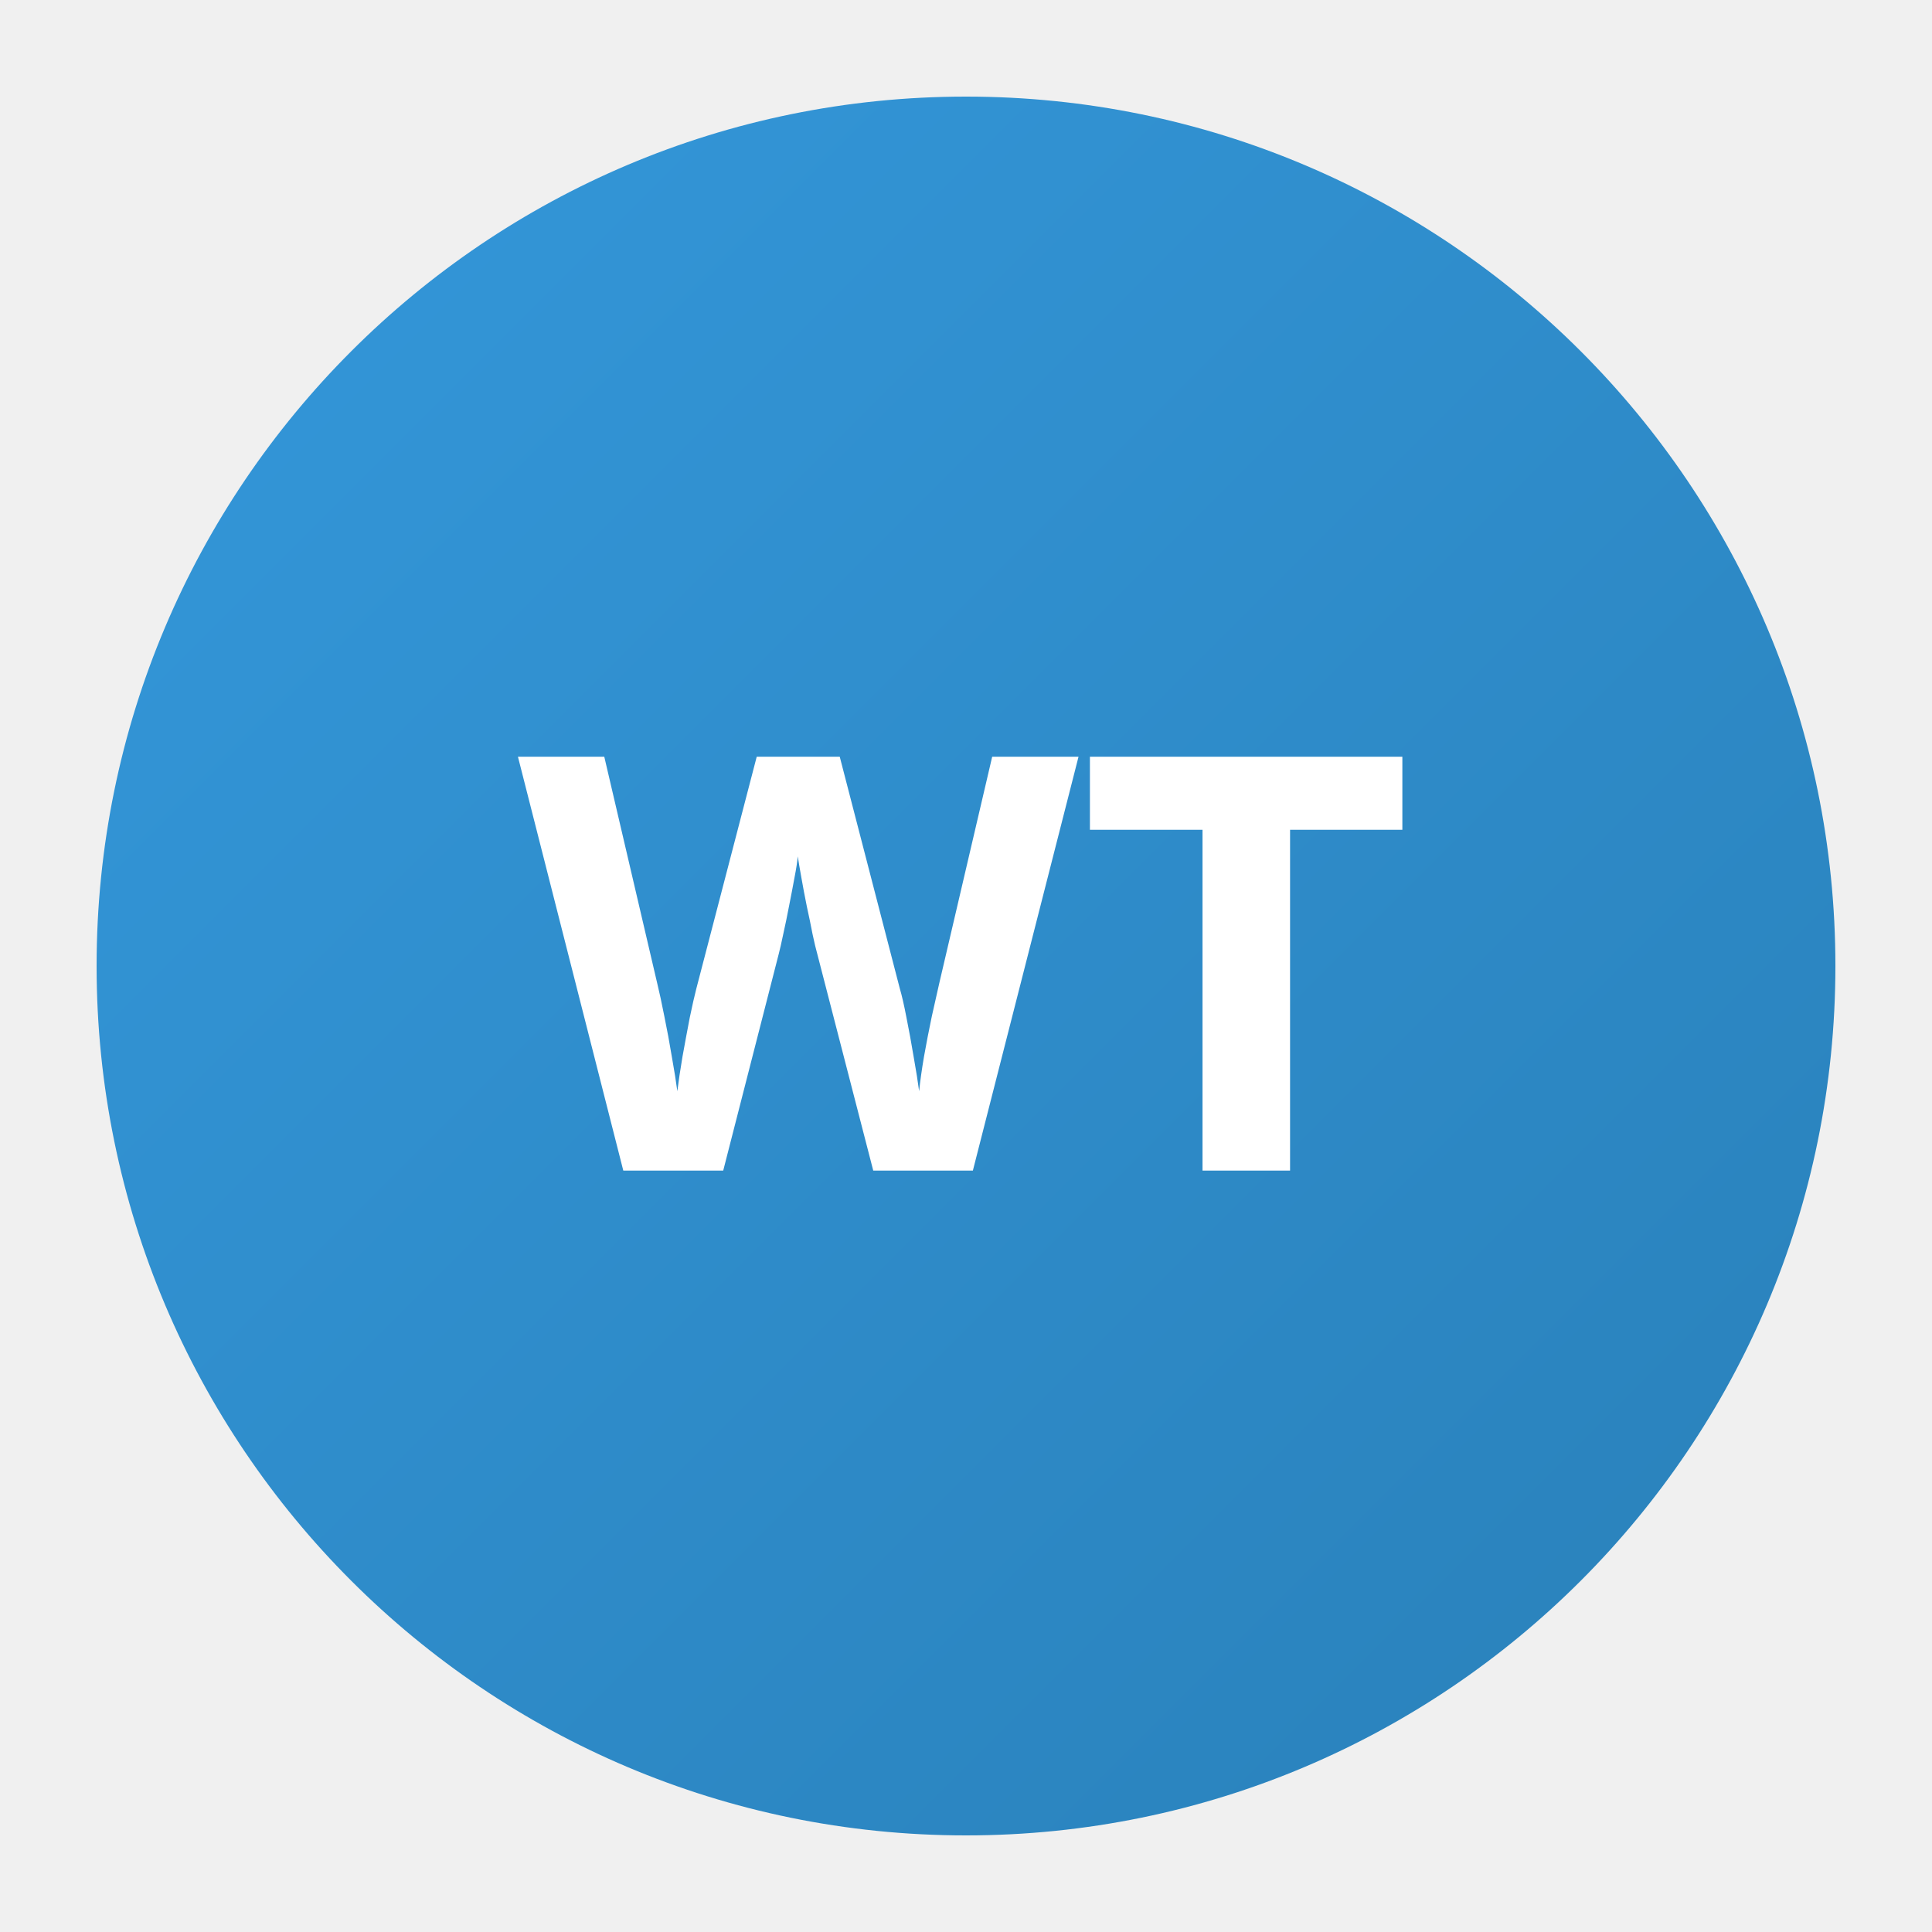
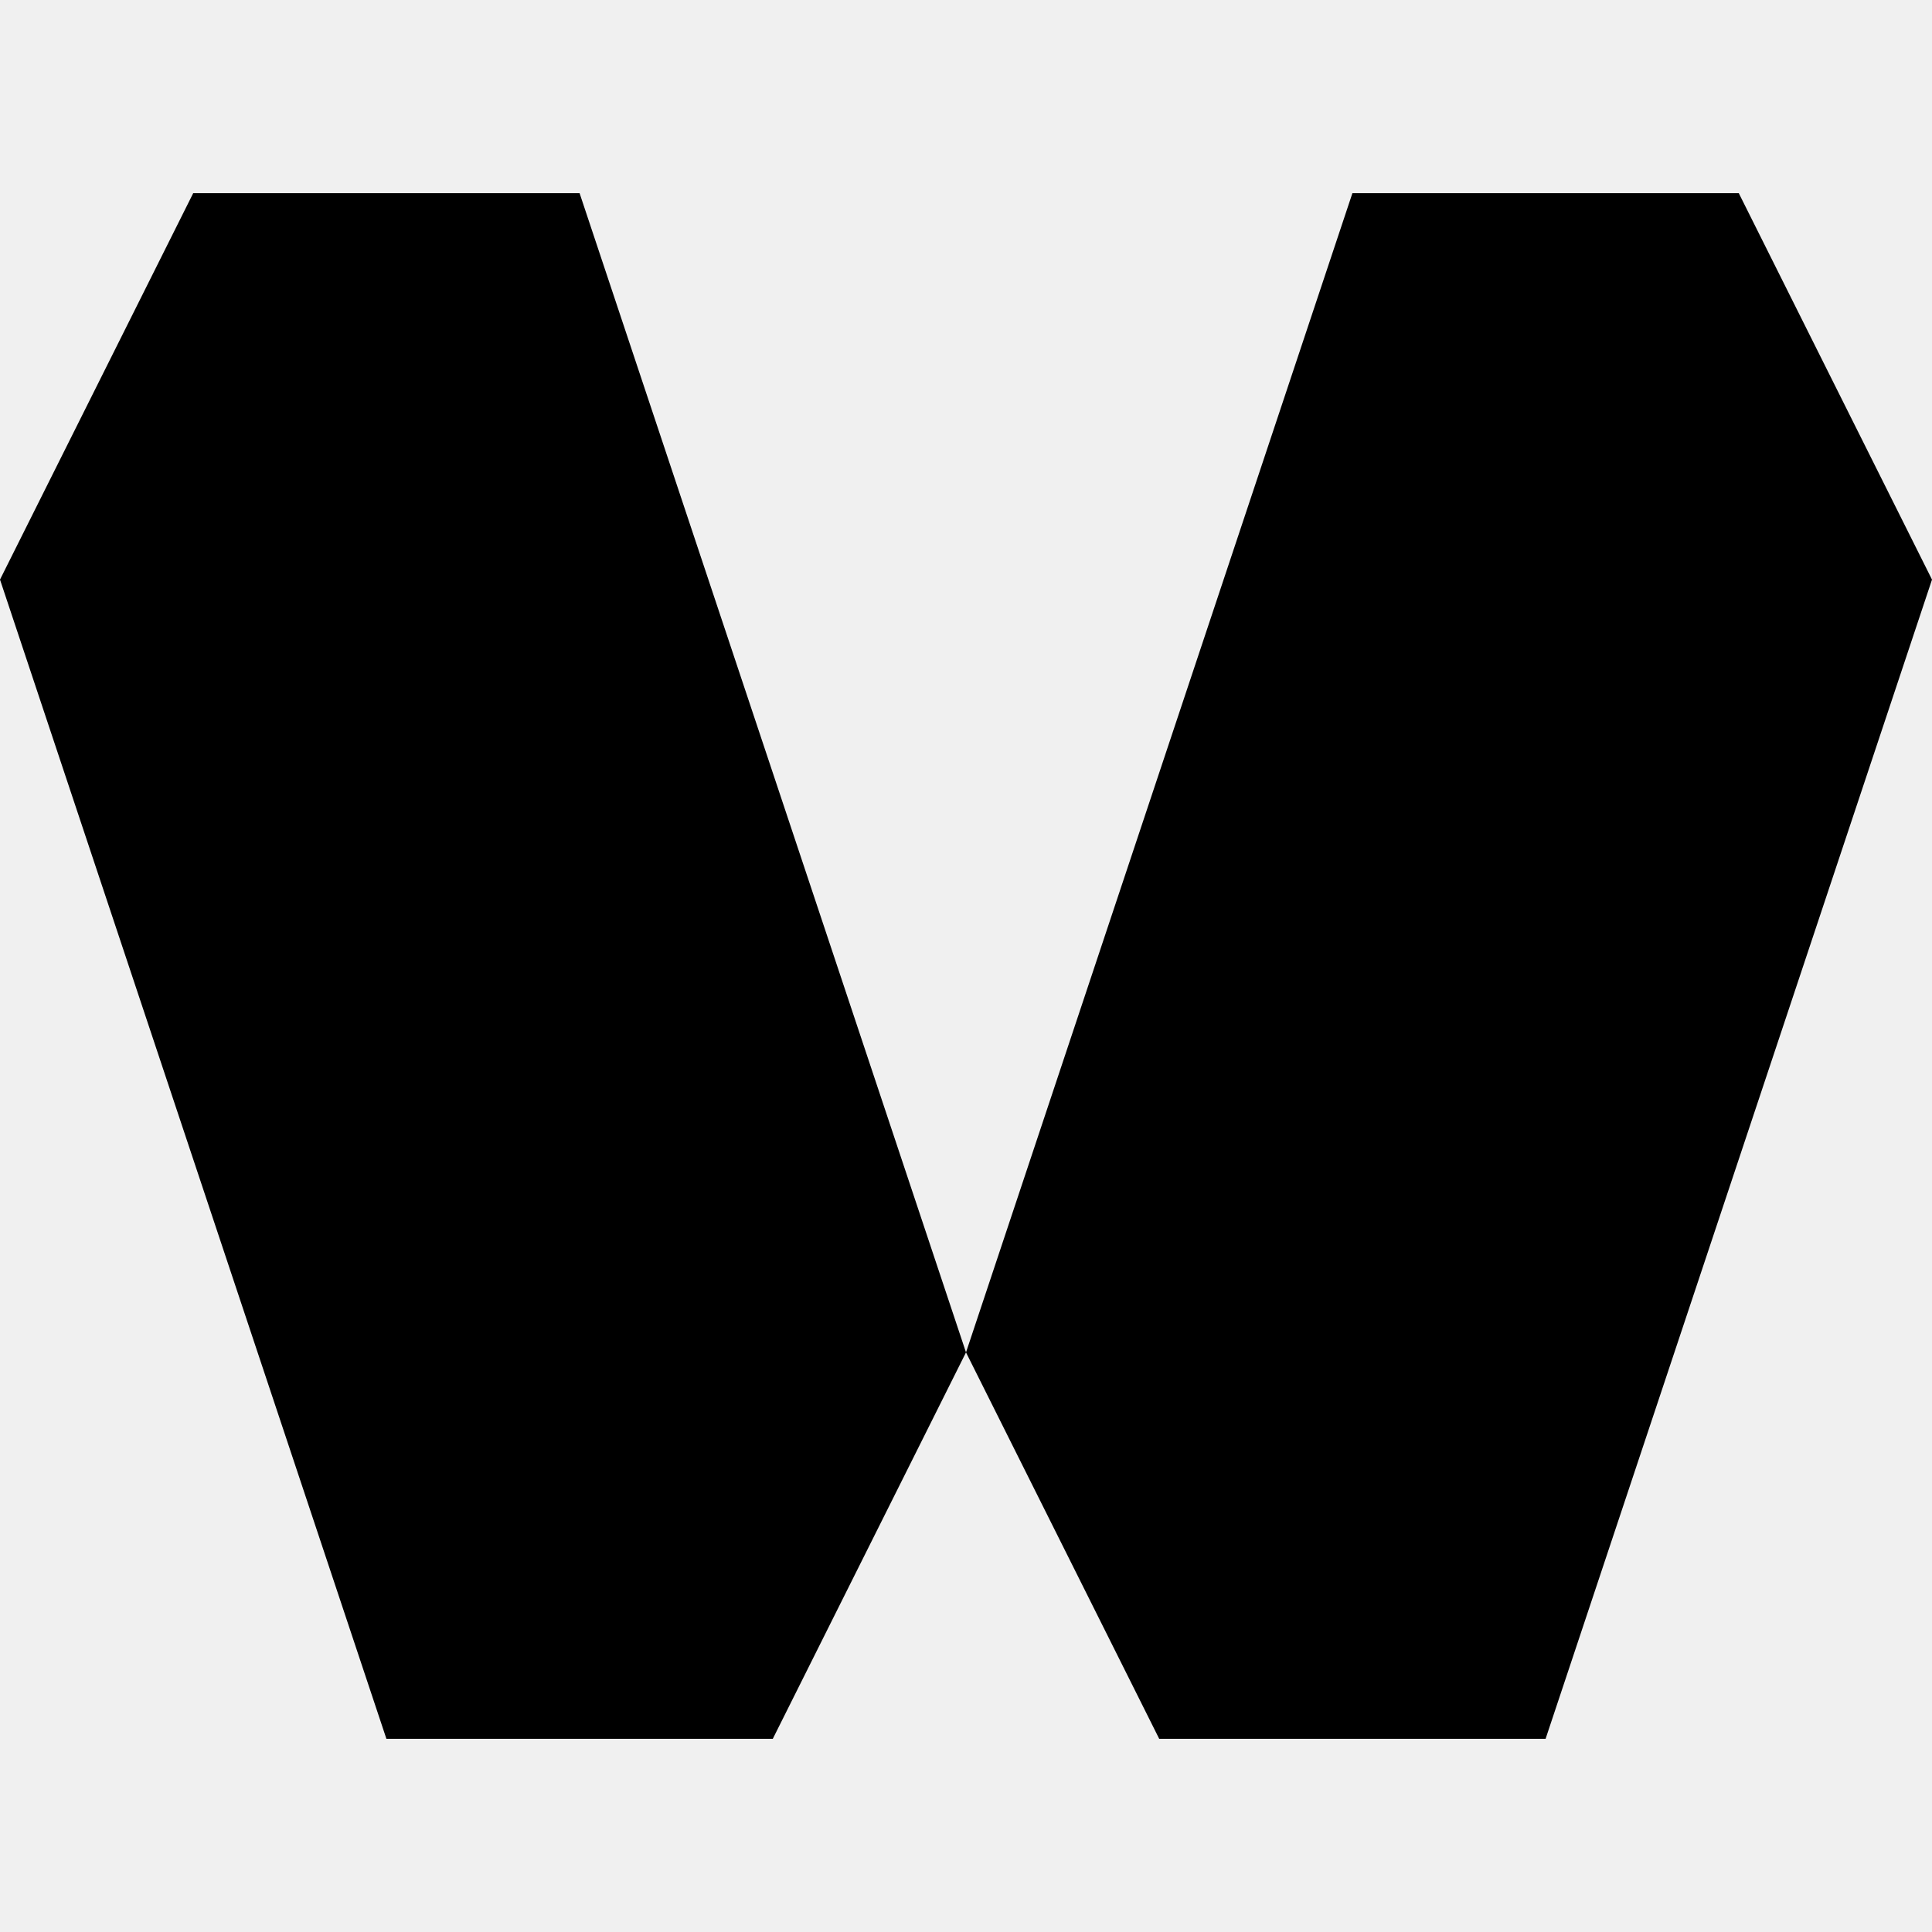
- <svg xmlns="http://www.w3.org/2000/svg" width="100" height="100" viewBox="0 0 100 100">
-   <defs>
-     <linearGradient id="grad1" x1="0%" y1="0%" x2="100%" y2="100%">
-       <stop offset="0%" style="stop-color:rgb(52,152,219);stop-opacity:1" />
-       <stop offset="100%" style="stop-color:rgb(41,128,185);stop-opacity:1" />
-     </linearGradient>
-   </defs>
-   <circle cx="50" cy="50" r="45" fill="url(#grad1)" />
-   <text x="50%" y="50%" dominant-baseline="middle" text-anchor="middle" font-family="Poppins, sans-serif" font-size="30" fill="white" font-weight="bold">
-     WT
-   </text>
-   <style>
-     .logo-svg .w-left { display: none; } 
-     .logo-svg .w-right { display: none; }
-   </style>
+ <svg xmlns="http://www.w3.org/2000/svg" class="logo-svg" viewBox="0 0 100 100">
+   <polygon class="w-left" points="10,10 30,10 50,70 40,90 20,90 0,30" />
+   <polygon class="w-right" points="50,70 70,10 90,10 100,30 80,90 60,90" />
</svg>
